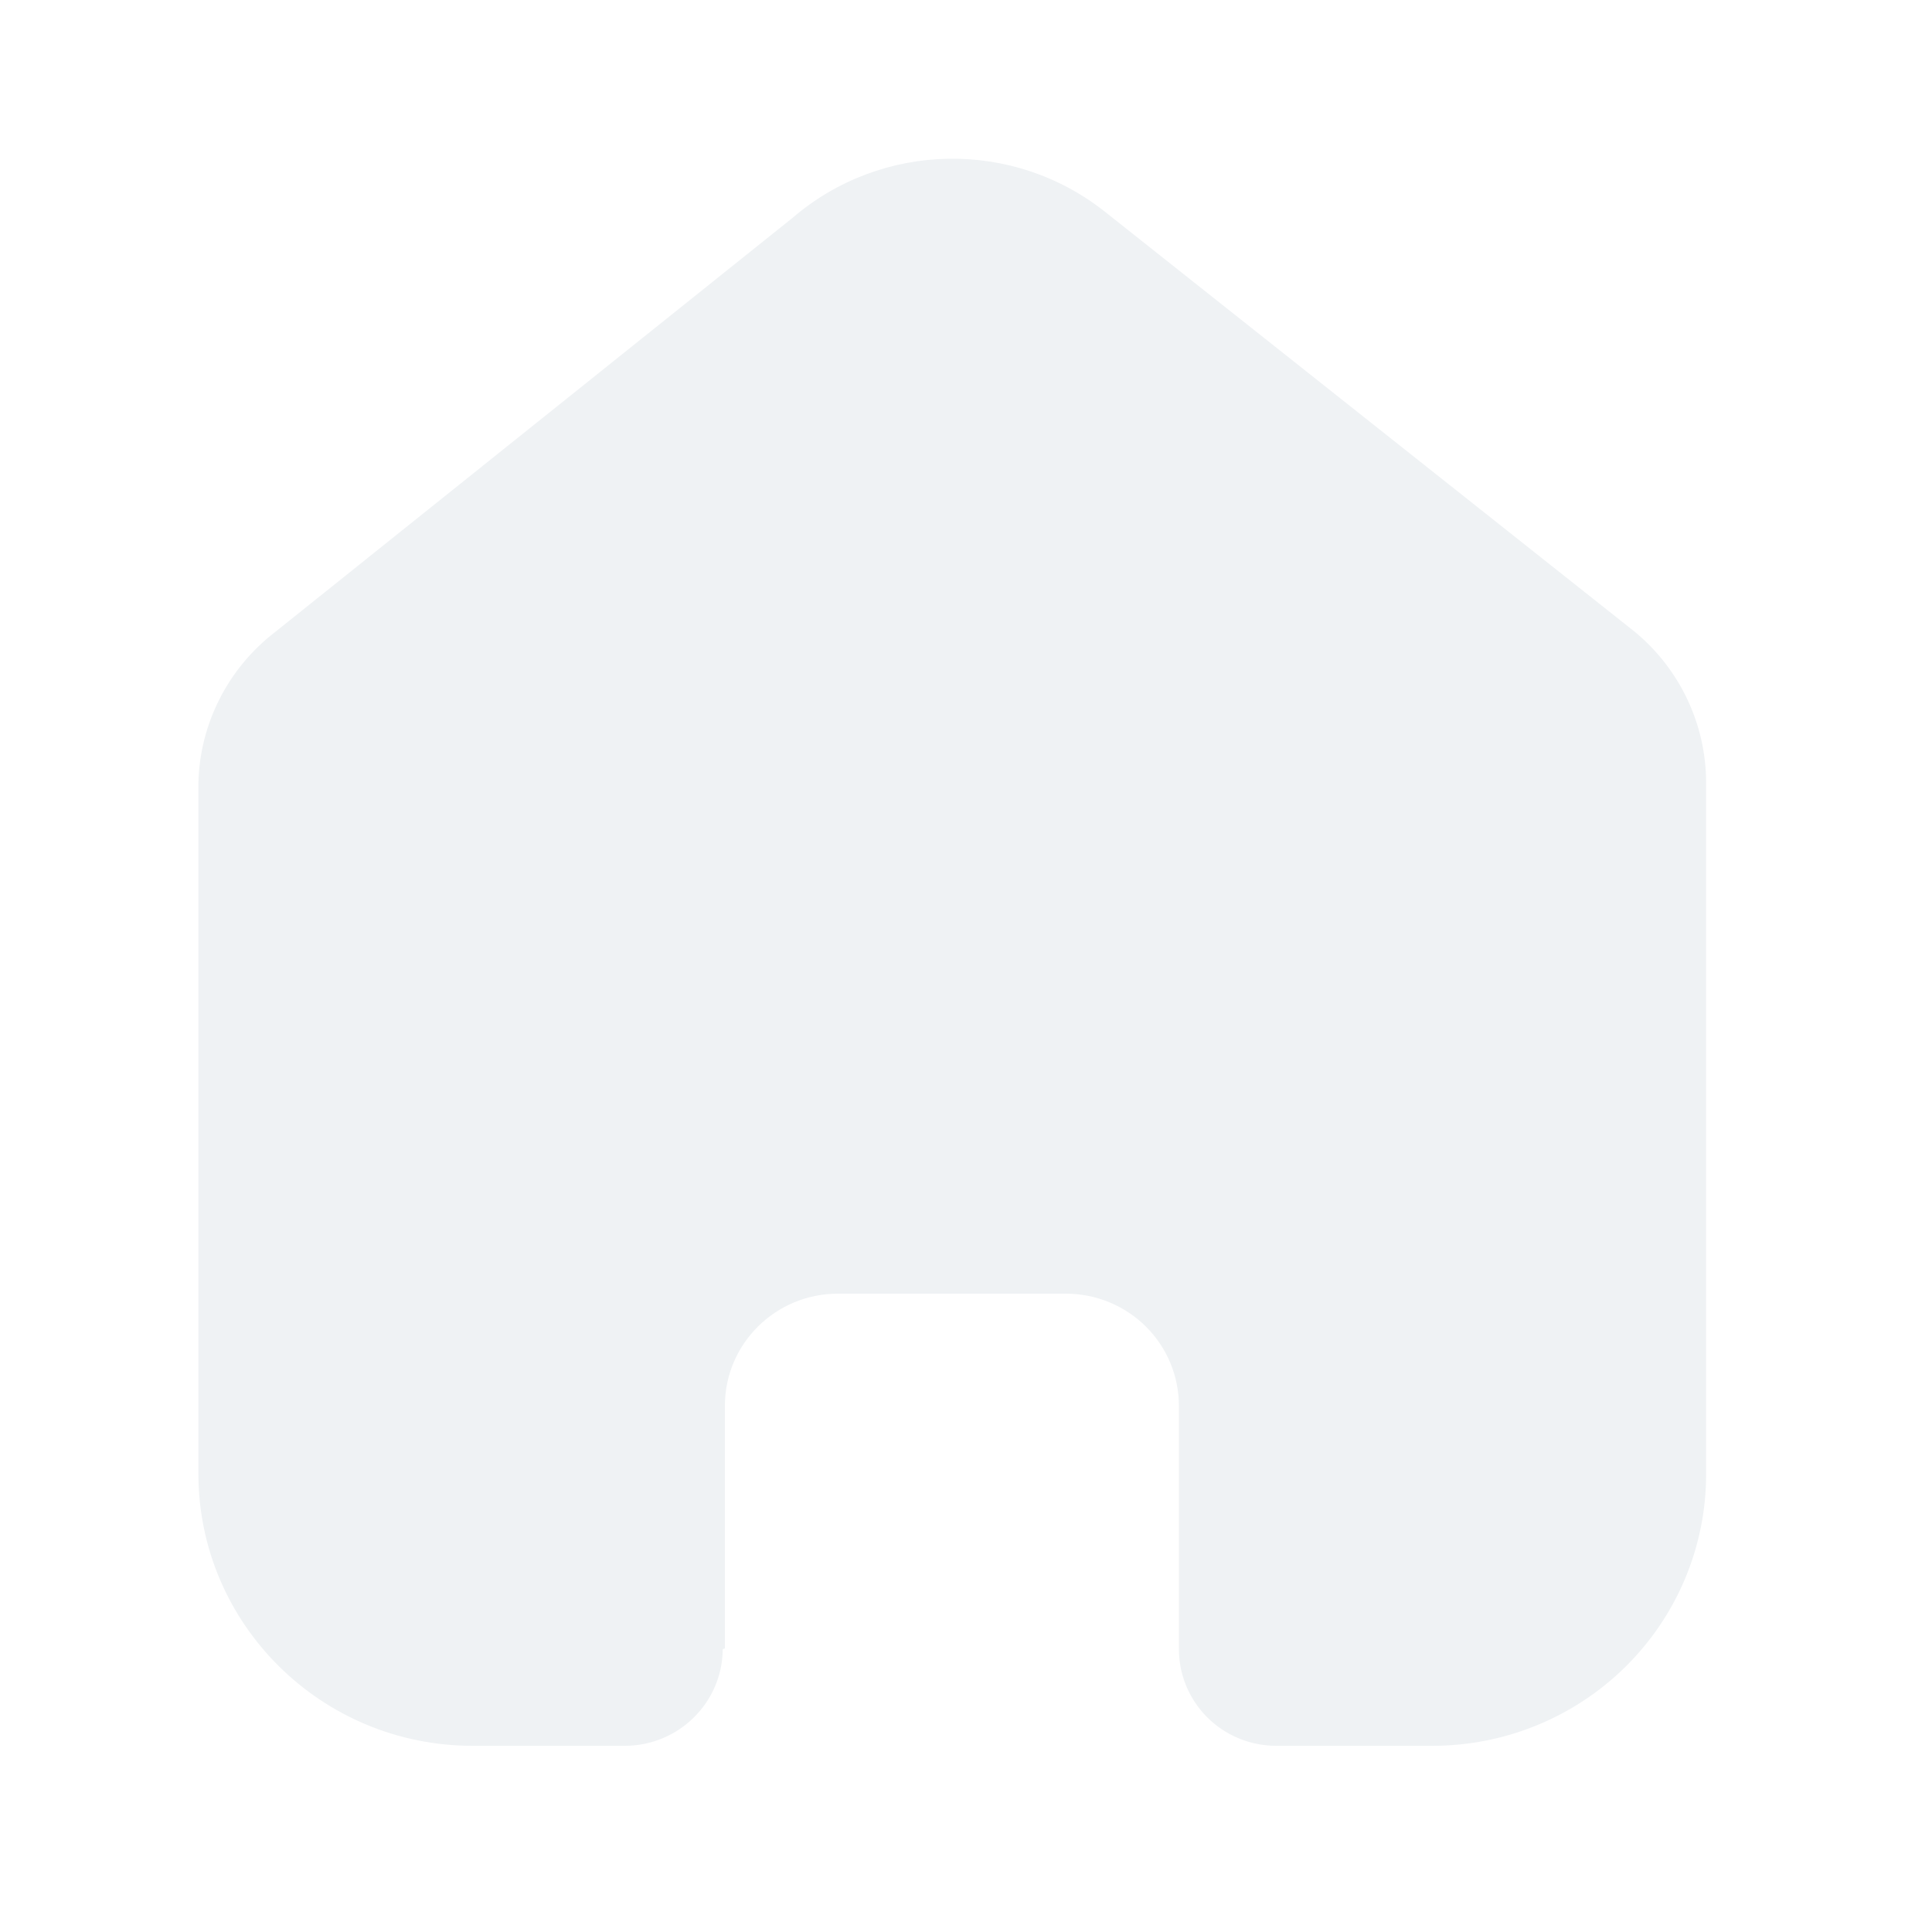
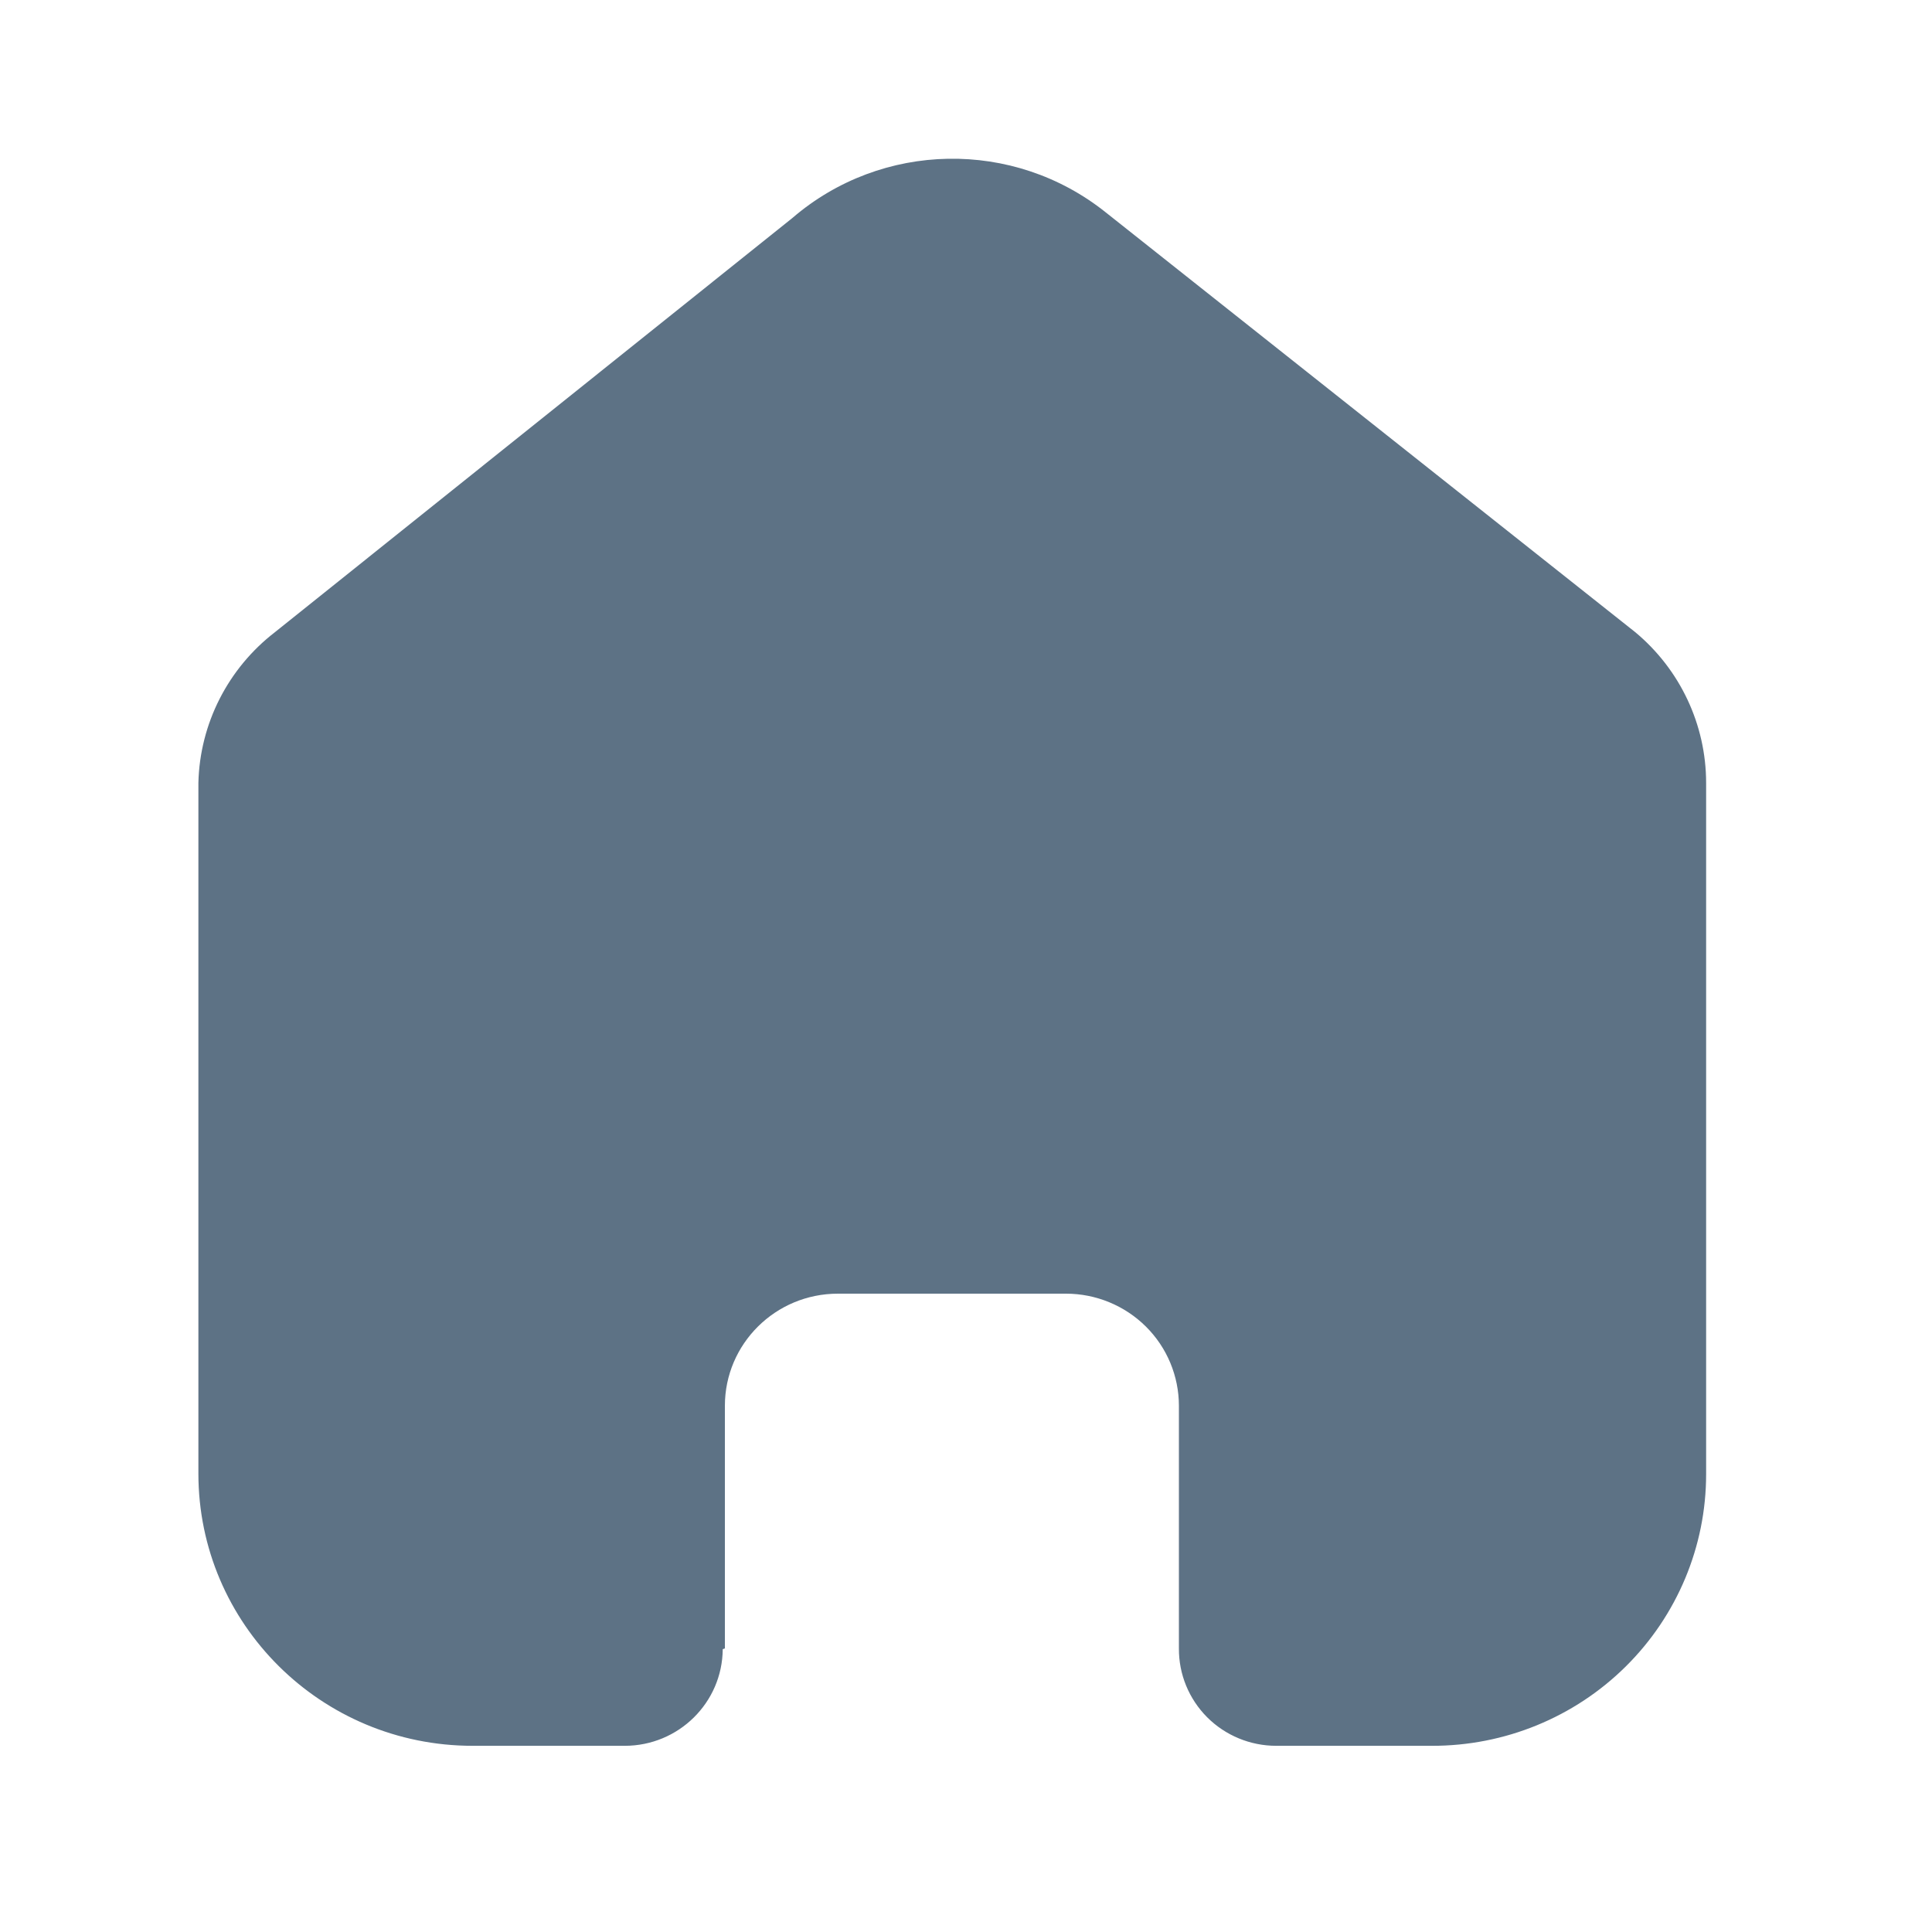
<svg xmlns="http://www.w3.org/2000/svg" width="35" height="35" viewBox="0 0 35 35" fill="none">
-   <path d="M13.132 29.863V25.468C13.132 24.346 14.048 23.436 15.179 23.436H19.311C19.853 23.436 20.374 23.65 20.758 24.031C21.142 24.412 21.357 24.929 21.357 25.468V29.863C21.354 30.33 21.538 30.778 21.869 31.11C22.2 31.441 22.651 31.627 23.12 31.627H25.939C27.256 31.63 28.52 31.113 29.452 30.19C30.384 29.267 30.908 28.014 30.908 26.707V14.184C30.908 13.129 30.437 12.127 29.621 11.45L20.031 3.847C18.363 2.514 15.973 2.557 14.355 3.949L4.984 11.45C4.13 12.107 3.619 13.112 3.594 14.184V26.694C3.594 29.418 5.818 31.627 8.562 31.627H11.317C12.293 31.627 13.086 30.845 13.093 29.876L13.132 29.863Z" fill="#EFF2F4" />
+   <path d="M13.132 29.863V25.468C13.132 24.346 14.048 23.436 15.179 23.436H19.311C19.853 23.436 20.374 23.65 20.758 24.031C21.142 24.412 21.357 24.929 21.357 25.468V29.863C21.354 30.33 21.538 30.778 21.869 31.11C22.2 31.441 22.651 31.627 23.12 31.627H25.939C27.256 31.63 28.52 31.113 29.452 30.19C30.384 29.267 30.908 28.014 30.908 26.707V14.184C30.908 13.129 30.437 12.127 29.621 11.45L20.031 3.847C18.363 2.514 15.973 2.557 14.355 3.949L4.984 11.45C4.13 12.107 3.619 13.112 3.594 14.184V26.694C3.594 29.418 5.818 31.627 8.562 31.627H11.317C12.293 31.627 13.086 30.845 13.093 29.876L13.132 29.863Z" fill="#5D7285" />
</svg>
